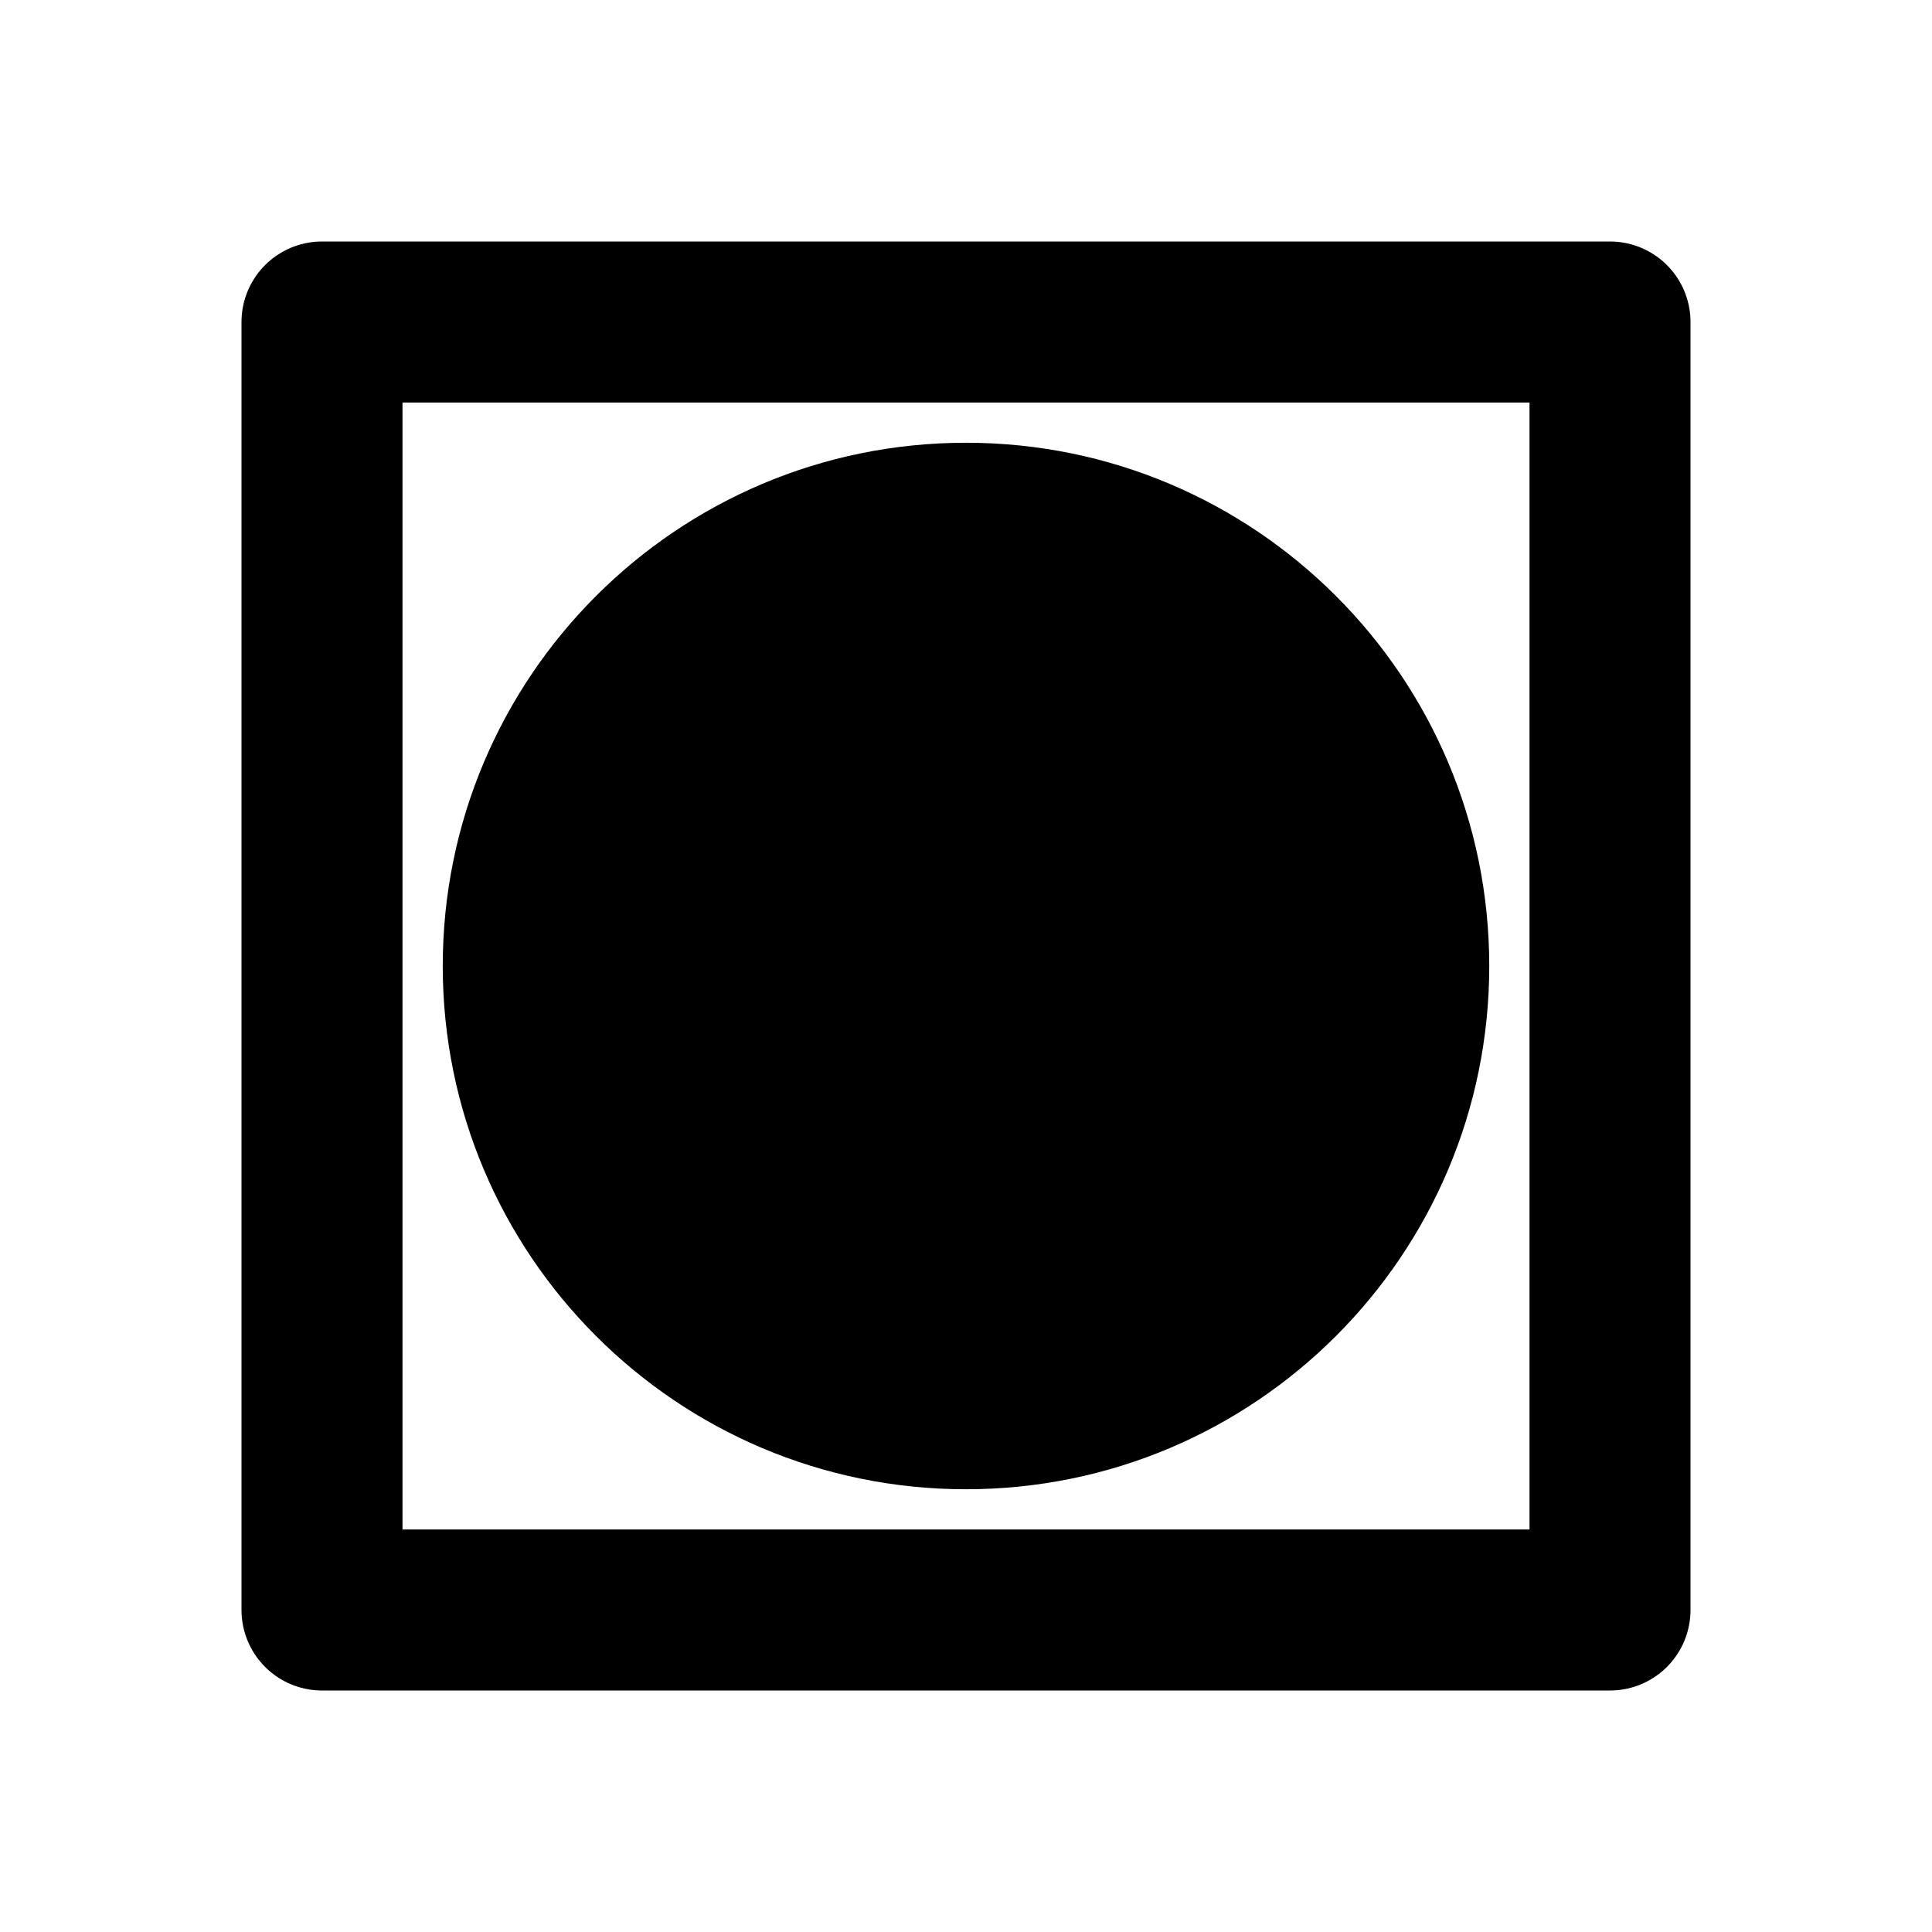
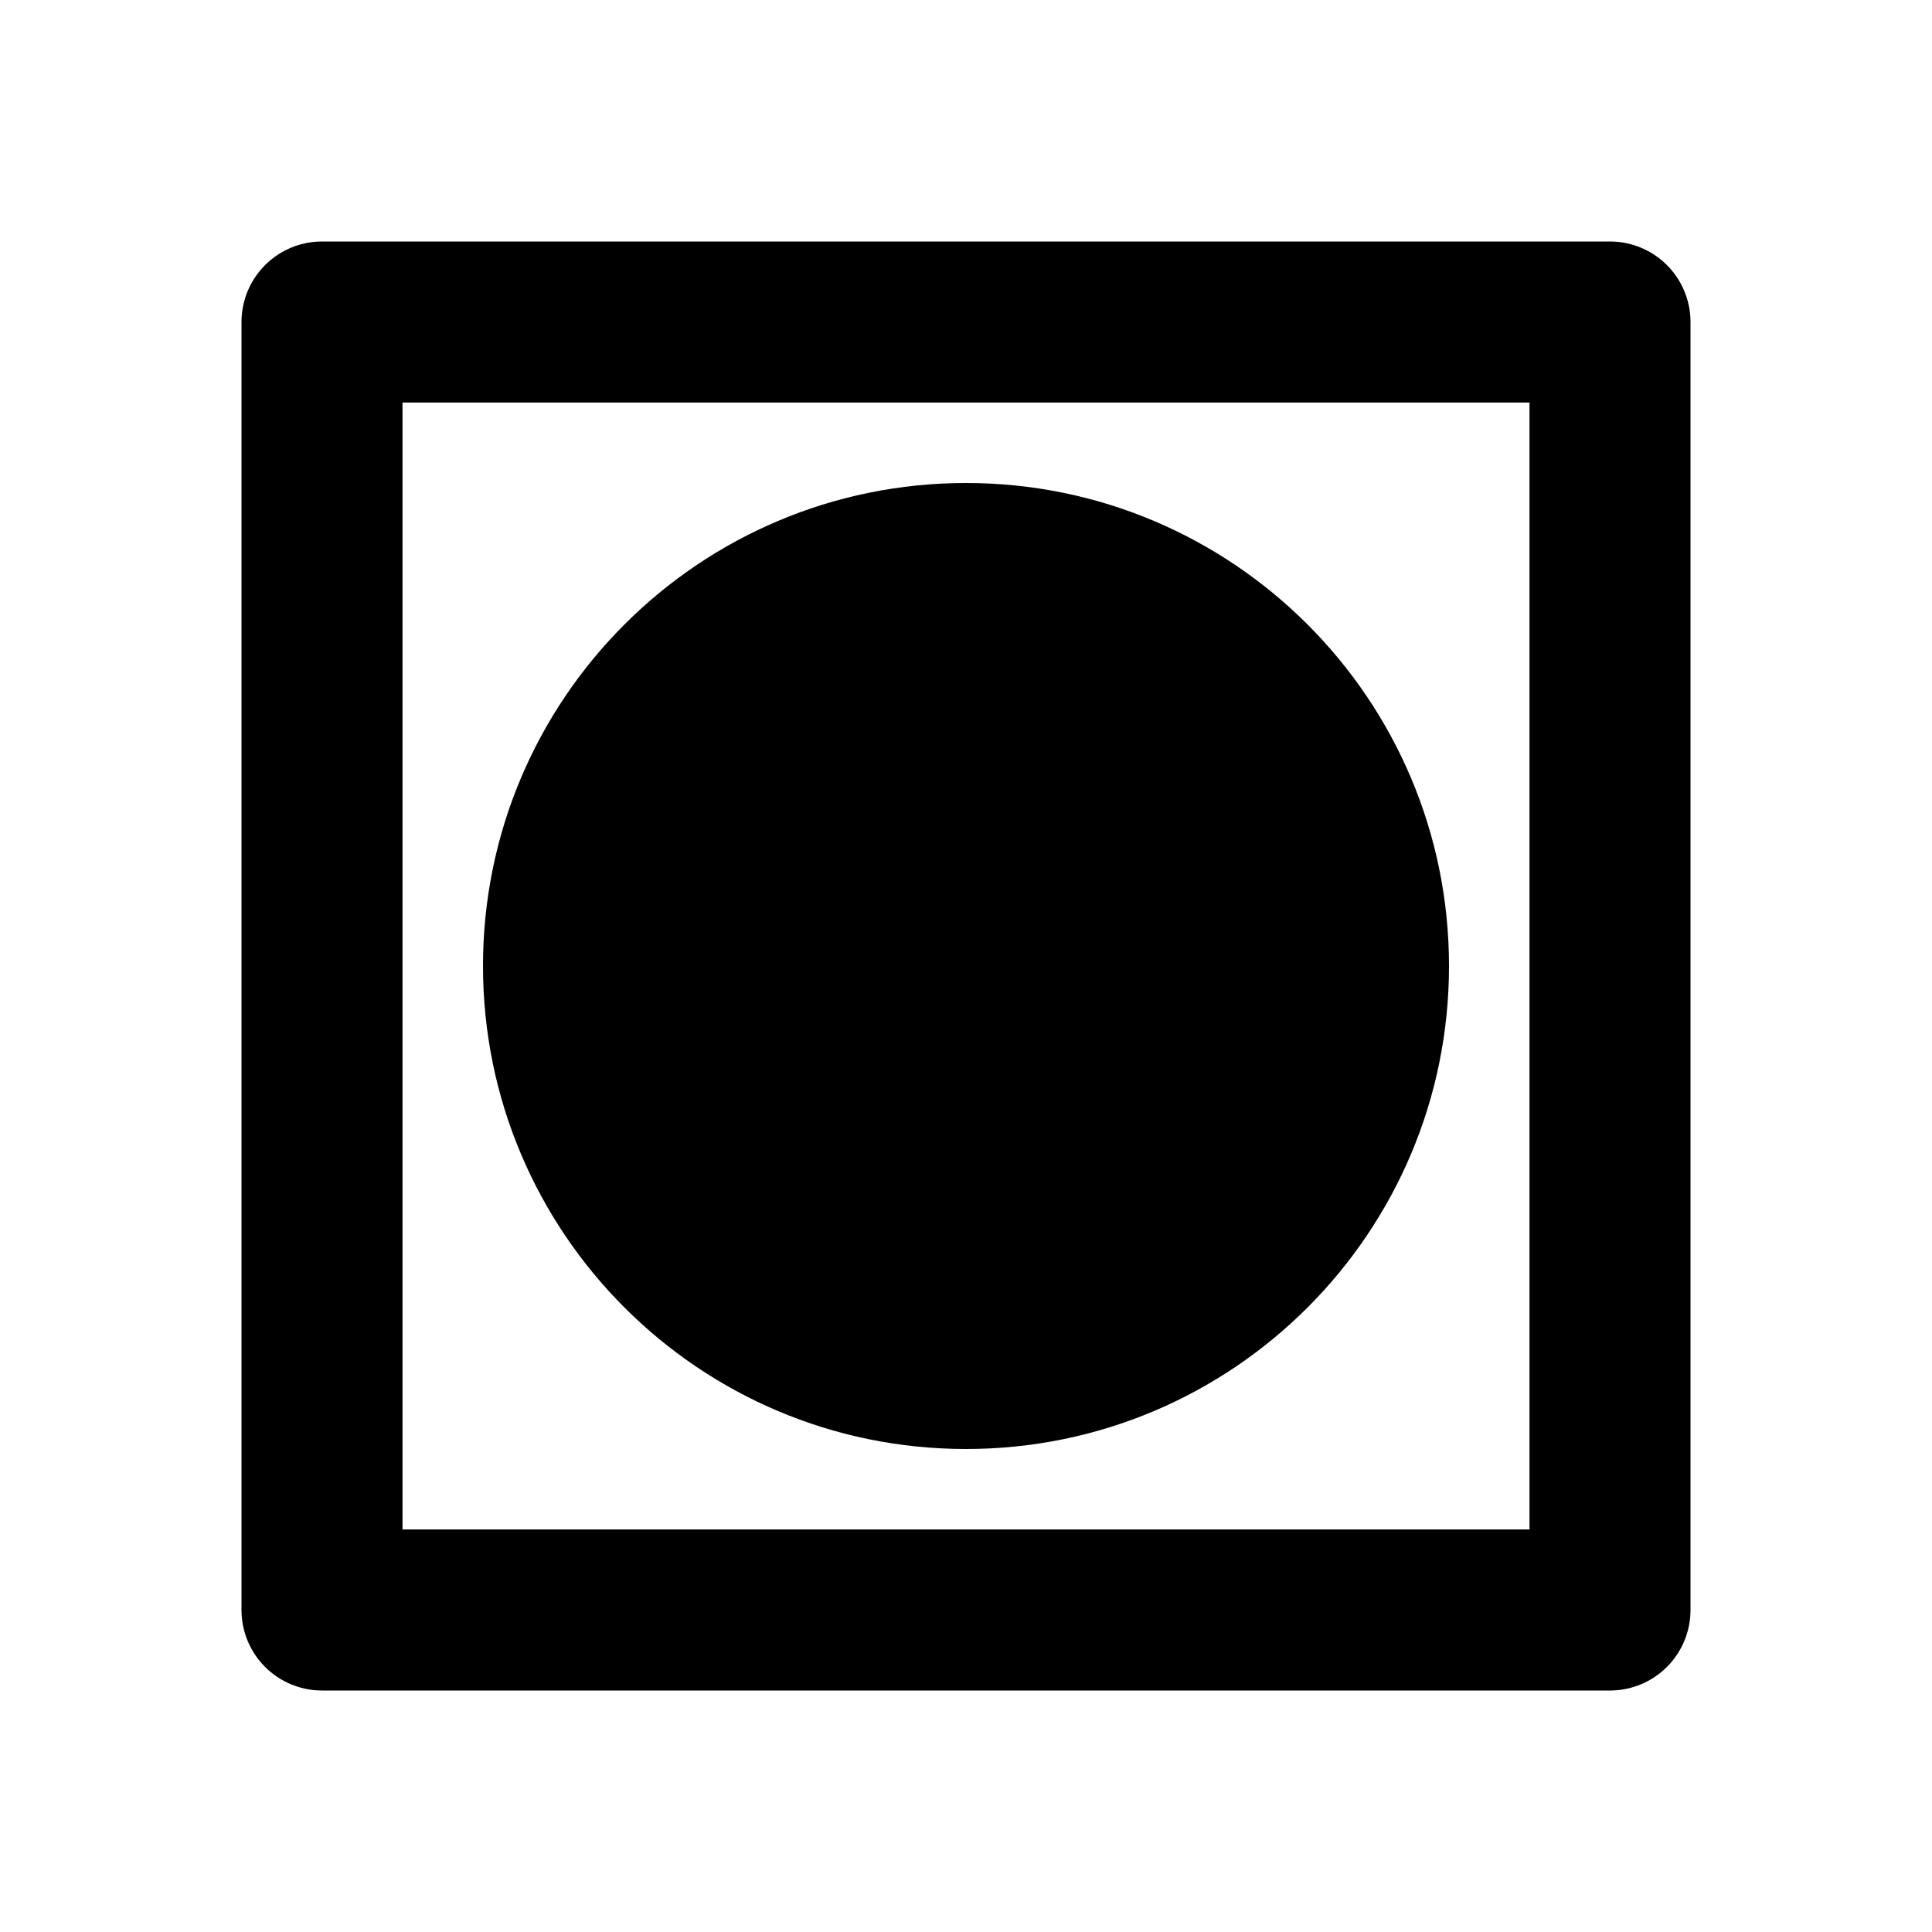
<svg xmlns="http://www.w3.org/2000/svg" width="24" height="24" viewBox="0 0 24 24" fill="none" stroke="currentColor" stroke-width="2" stroke-linecap="round" stroke-linejoin="round">
  <rect x="4" y="4" width="16" height="16" />
-   <circle cx="12" cy="12" r="6.5" fill="currentColor" stroke="none" />
+   <circle cx="12" cy="12" r="6" fill="currentColor" stroke="none" />
</svg>
